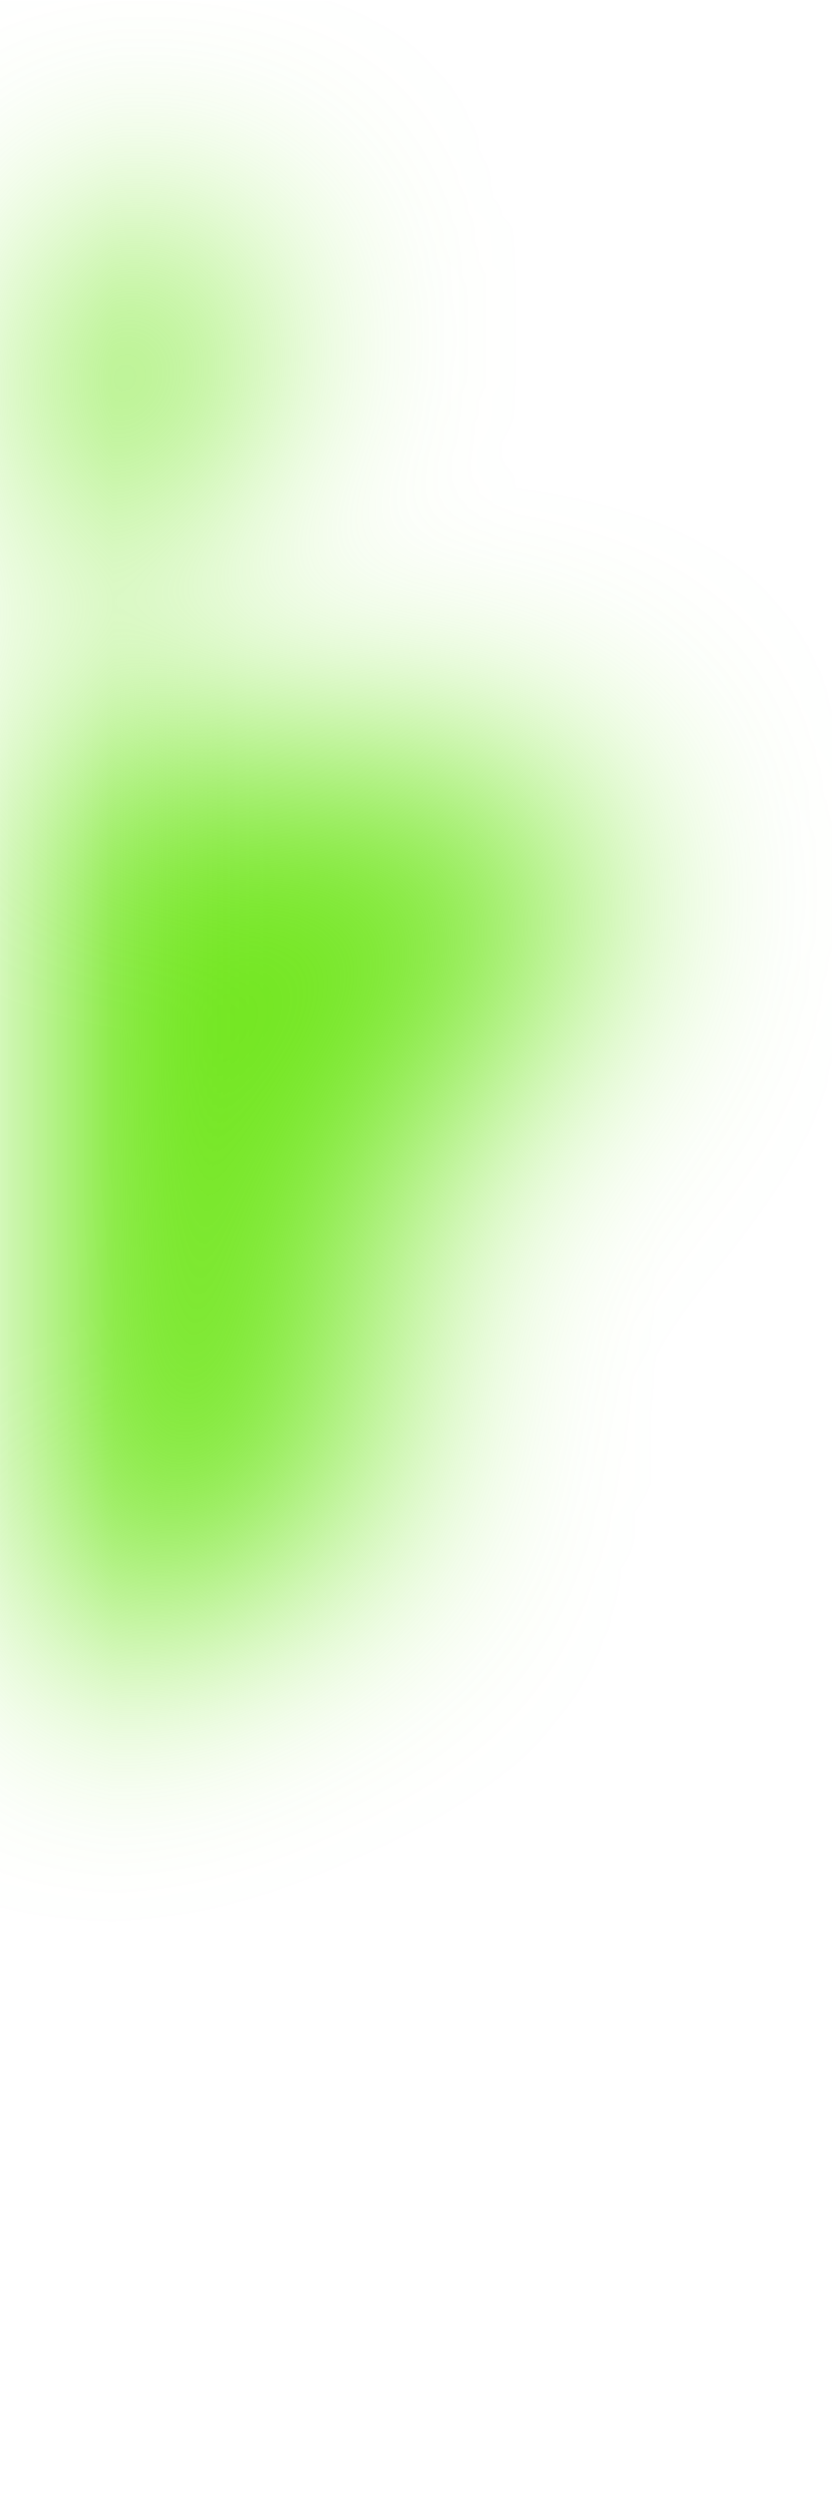
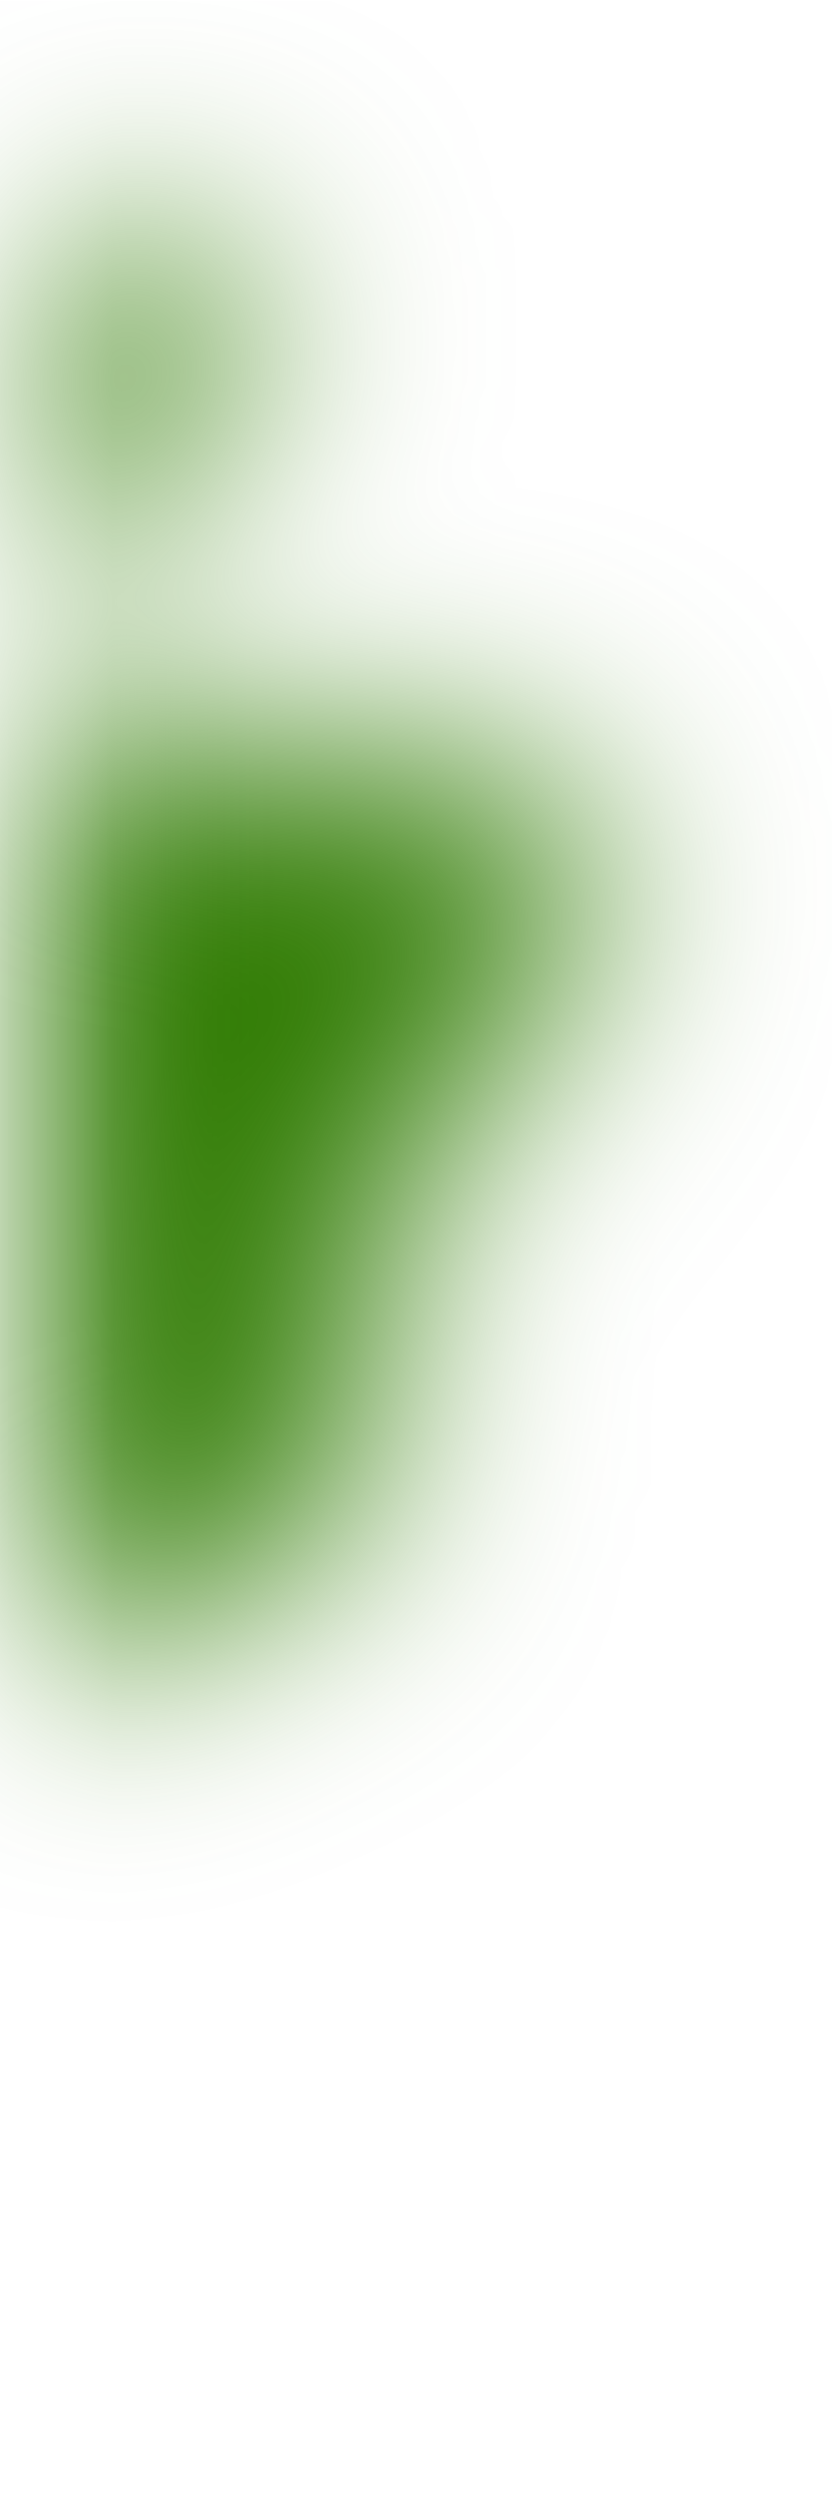
<svg xmlns="http://www.w3.org/2000/svg" width="325" height="977" viewBox="0 0 325 977" fill="none">
  <g filter="url(#filter0_f_35_40)">
-     <path d="M-470.008 883.211C-539.541 882.42 -212.346 370.119 -212.346 370.119C-212.346 370.119 -93.332 304.947 -2.53 237.483C-33.344 167.99 7.959 67.628 79.612 100.024C129.889 122.757 73.593 180.926 -2.53 237.483C14.068 274.917 51.59 303.394 116.565 297.341C302.164 280.052 208.054 399.313 208.054 399.313C208.054 399.313 133.601 466.121 142.734 533.779L142.815 534.381C151.873 601.469 152.599 606.843 -112.156 694.21C-377.701 781.837 -400.476 884.002 -470.008 883.211Z" fill="#70E61C" />
+     <path d="M-470.008 883.211C-539.541 882.42 -212.346 370.119 -212.346 370.119C-212.346 370.119 -93.332 304.947 -2.53 237.483C-33.344 167.99 7.959 67.628 79.612 100.024C129.889 122.757 73.593 180.926 -2.53 237.483C14.068 274.917 51.59 303.394 116.565 297.341C302.164 280.052 208.054 399.313 208.054 399.313C208.054 399.313 133.601 466.121 142.734 533.779L142.815 534.381C151.873 601.469 152.599 606.843 -112.156 694.21C-377.701 781.837 -400.476 884.002 -470.008 883.211Z" fill="#2E7A00" />
  </g>
  <defs>
    <filter id="filter0_f_35_40" x="-572.705" y="0.758" width="897.618" height="975.457" filterUnits="userSpaceOnUse" color-interpolation-filters="sRGB">
      <feFlood flood-opacity="0" result="BackgroundImageFix" />
      <feBlend mode="normal" in="SourceGraphic" in2="BackgroundImageFix" result="shape" />
      <feGaussianBlur stdDeviation="46.5" result="effect1_foregroundBlur_35_40" />
    </filter>
  </defs>
</svg>
